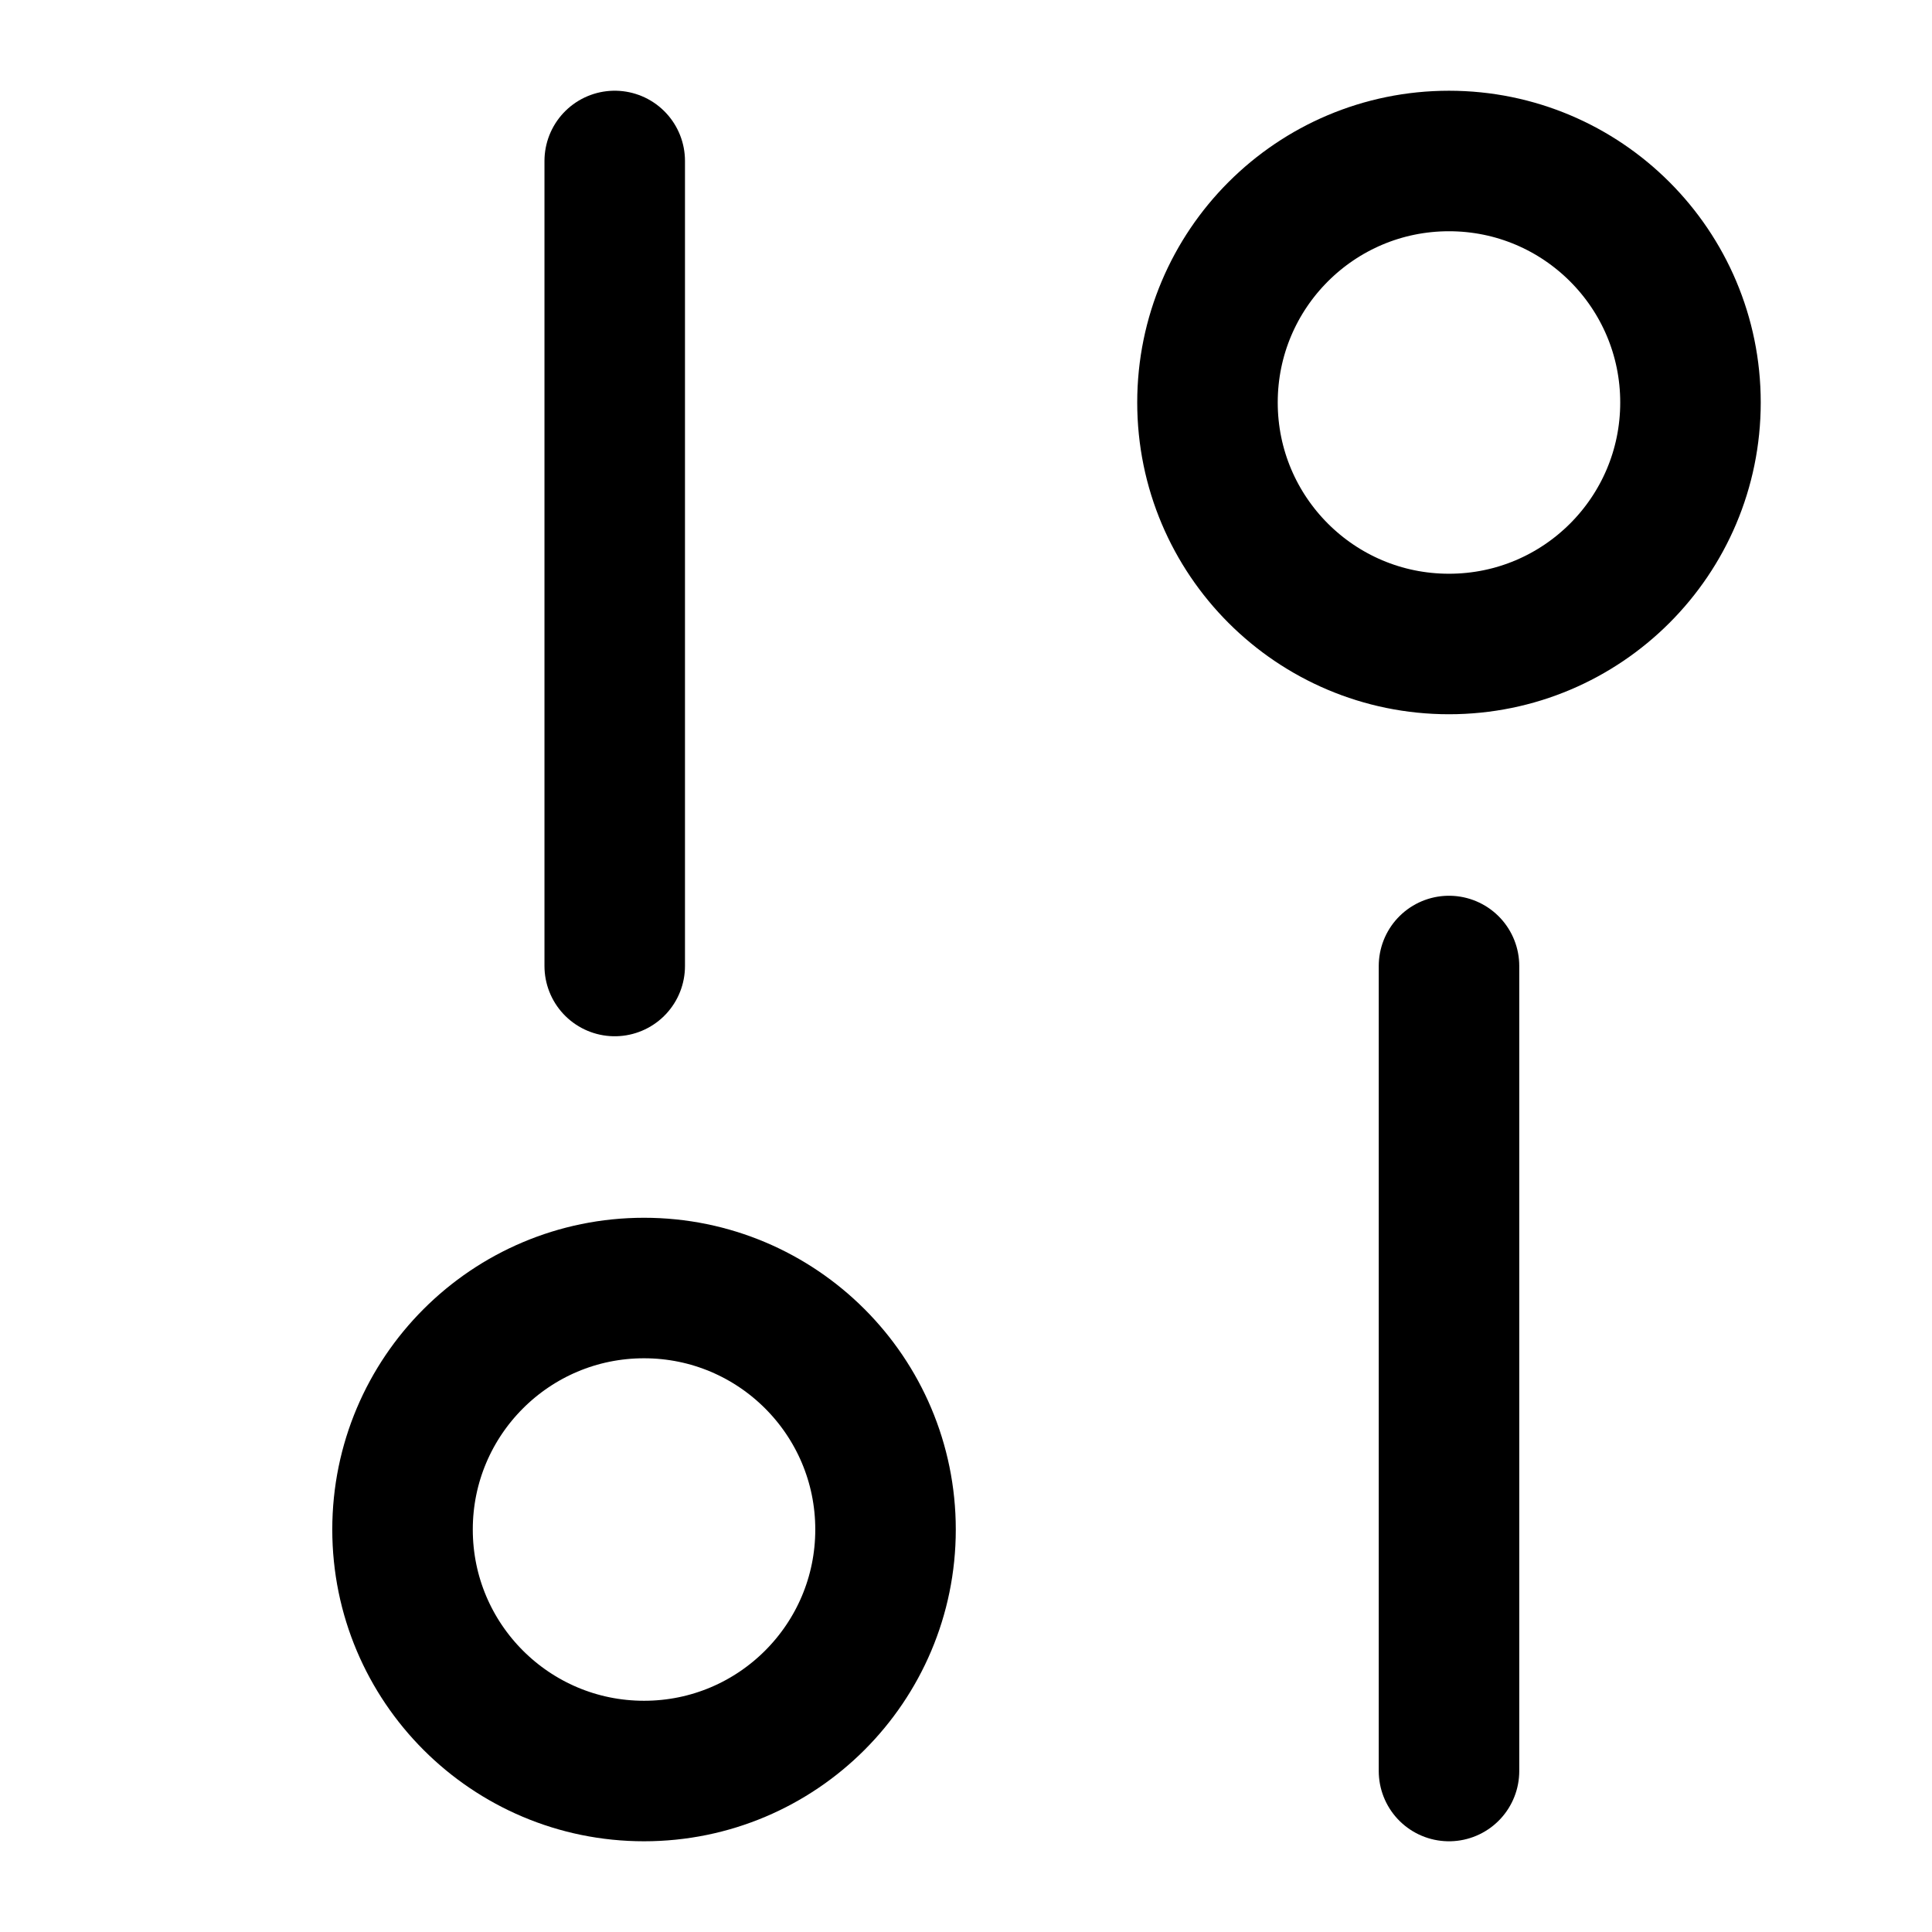
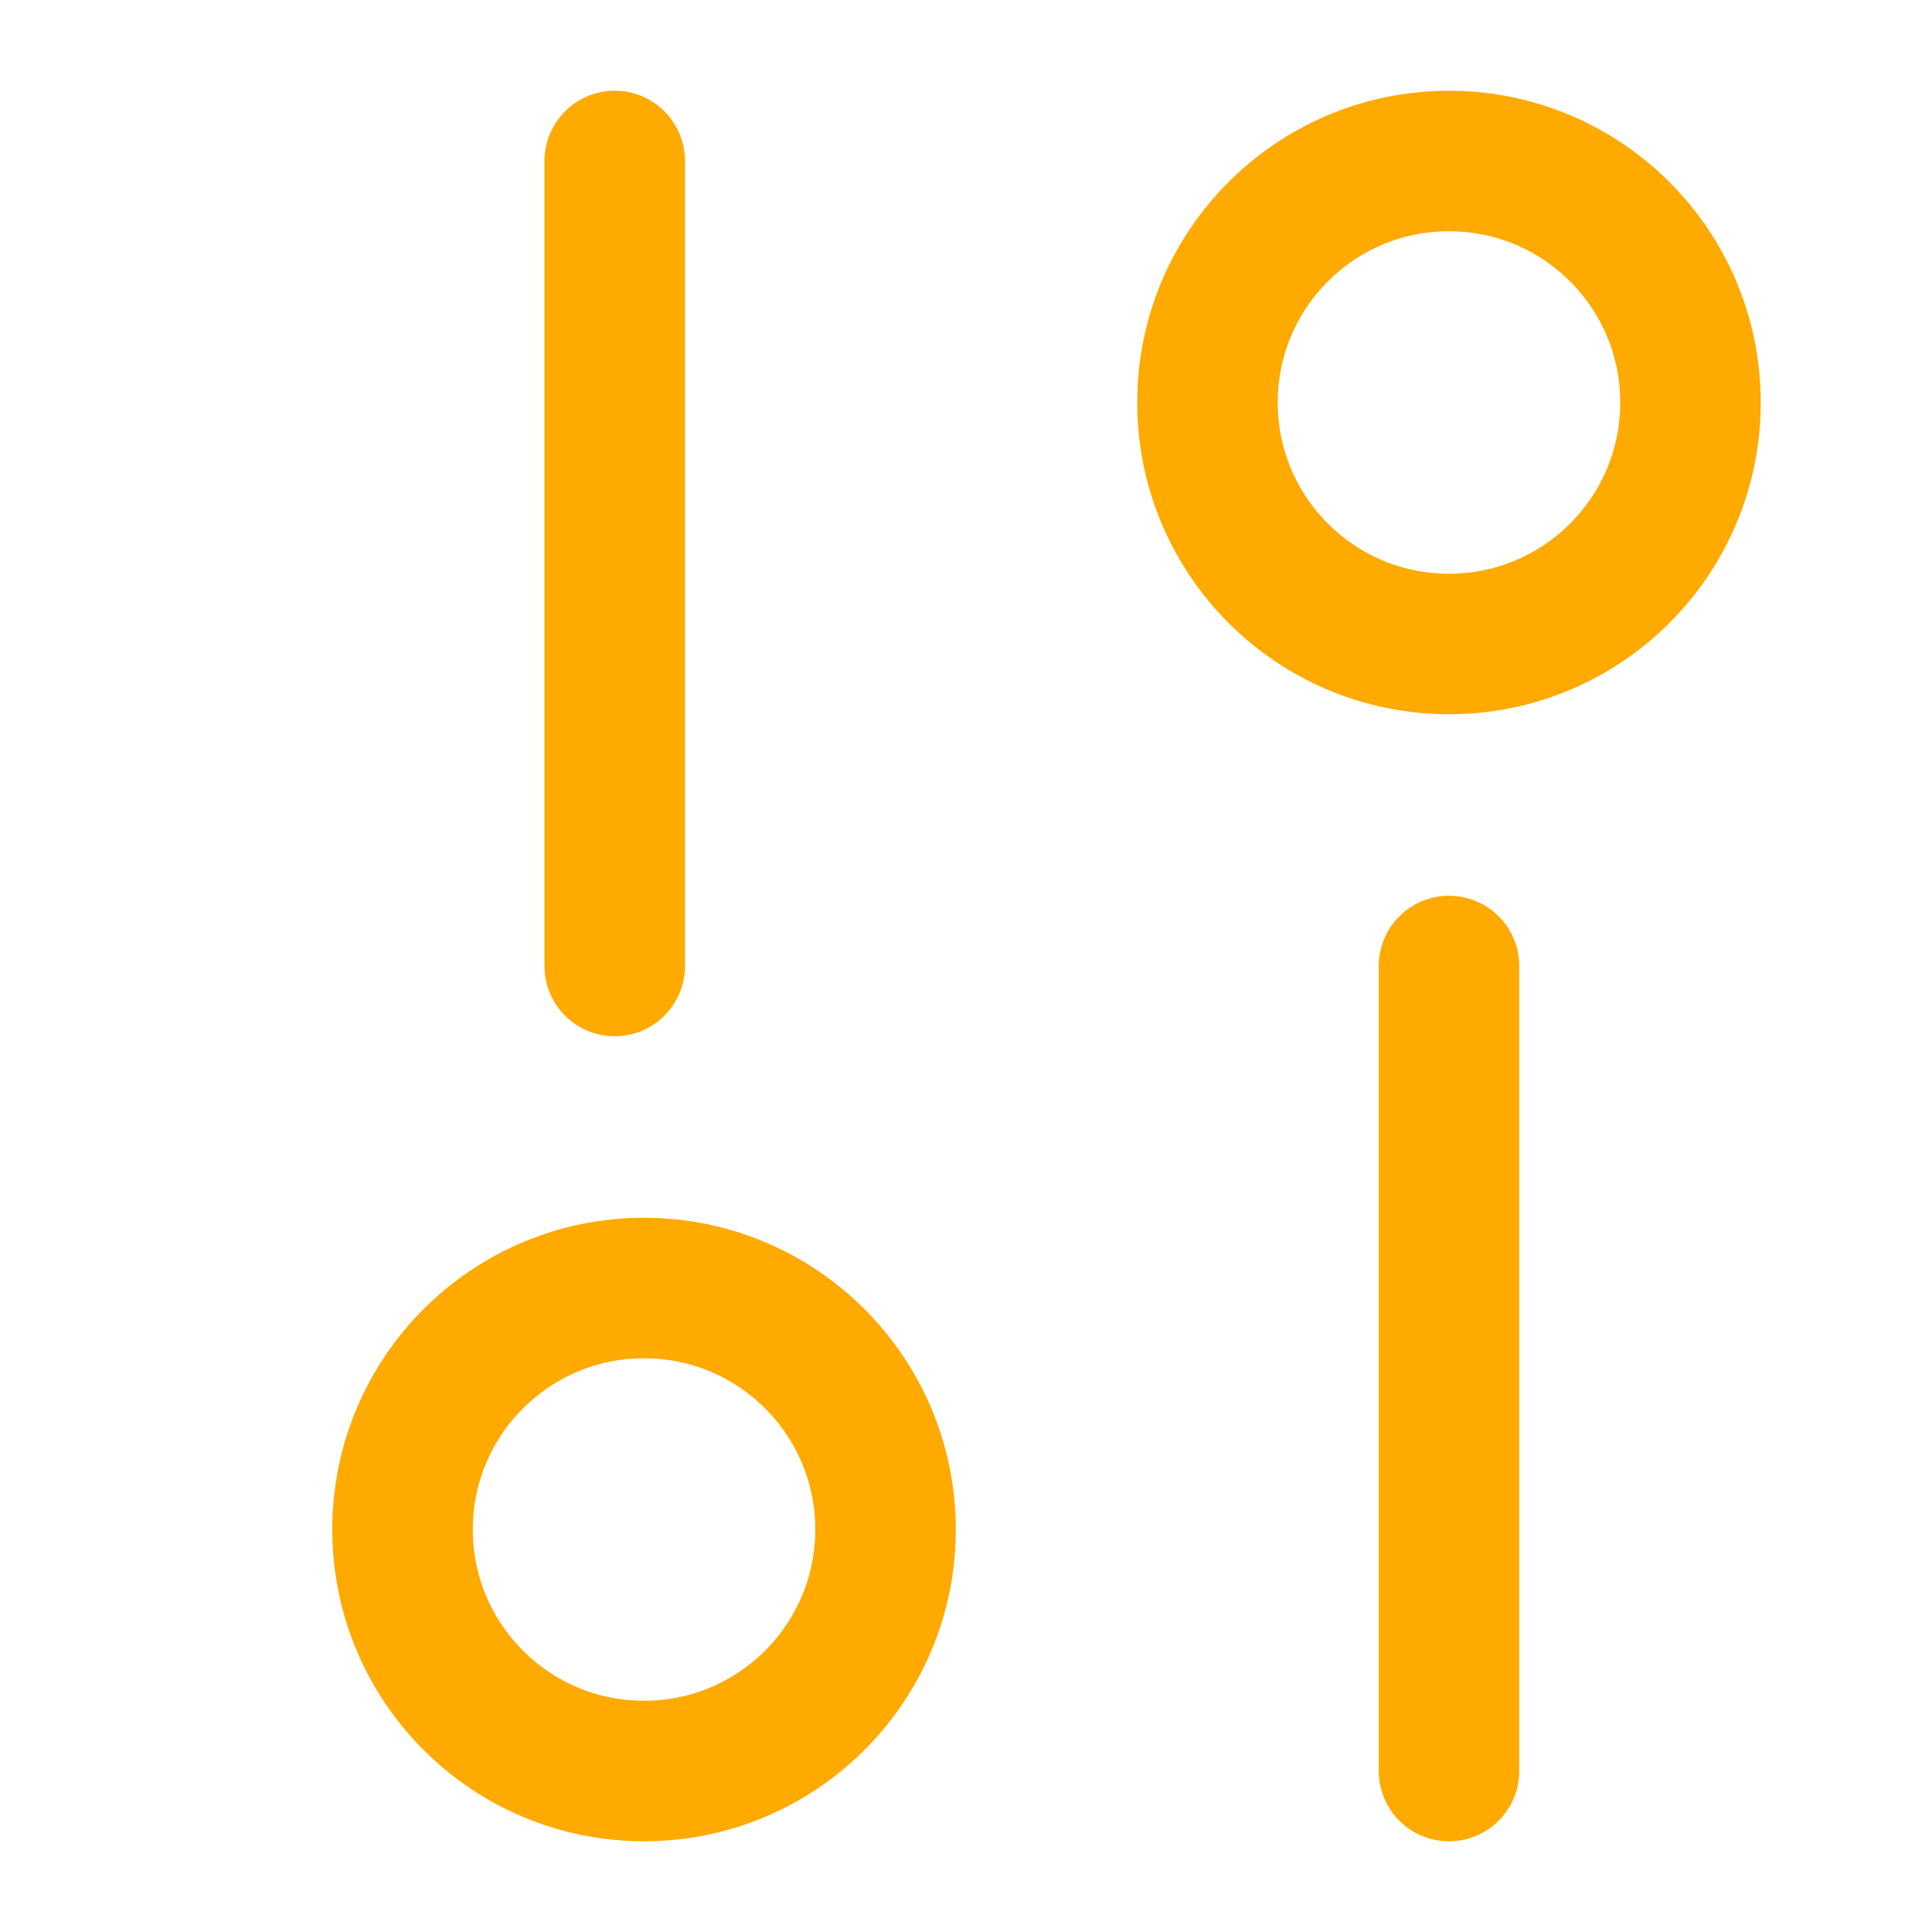
<svg xmlns="http://www.w3.org/2000/svg" width="22" height="22" viewBox="0 0 22 22" fill="none">
-   <ellipse cx="7.333" cy="17.417" rx="2.75" ry="2.75" transform="rotate(-90 7.33331 17.4166)" stroke="black" stroke-width="1.6" />
-   <ellipse cx="16.5" cy="4.583" rx="2.75" ry="2.75" transform="rotate(-90 16.5 4.58325)" stroke="black" stroke-width="1.6" />
-   <path d="M7 1.833L7 11" stroke="black" stroke-width="1.6" stroke-linecap="round" />
-   <path d="M16.5 11L16.5 20.167" stroke="black" stroke-width="1.6" stroke-linecap="round" />
+   <ellipse cx="7.333" cy="17.417" rx="2.75" ry="2.75" transform="rotate(-90 7.33331 17.4166)" stroke="#ffaa00" stroke-width="1.6" />
+   <ellipse cx="16.5" cy="4.583" rx="2.75" ry="2.75" transform="rotate(-90 16.5 4.58325)" stroke="#ffaa00" stroke-width="1.6" />
+   <path d="M7 1.833L7 11" stroke="#ffaa00" stroke-width="1.6" stroke-linecap="round" />
+   <path d="M16.5 11L16.5 20.167" stroke="#ffaa00" stroke-width="1.6" stroke-linecap="round" />
</svg>
